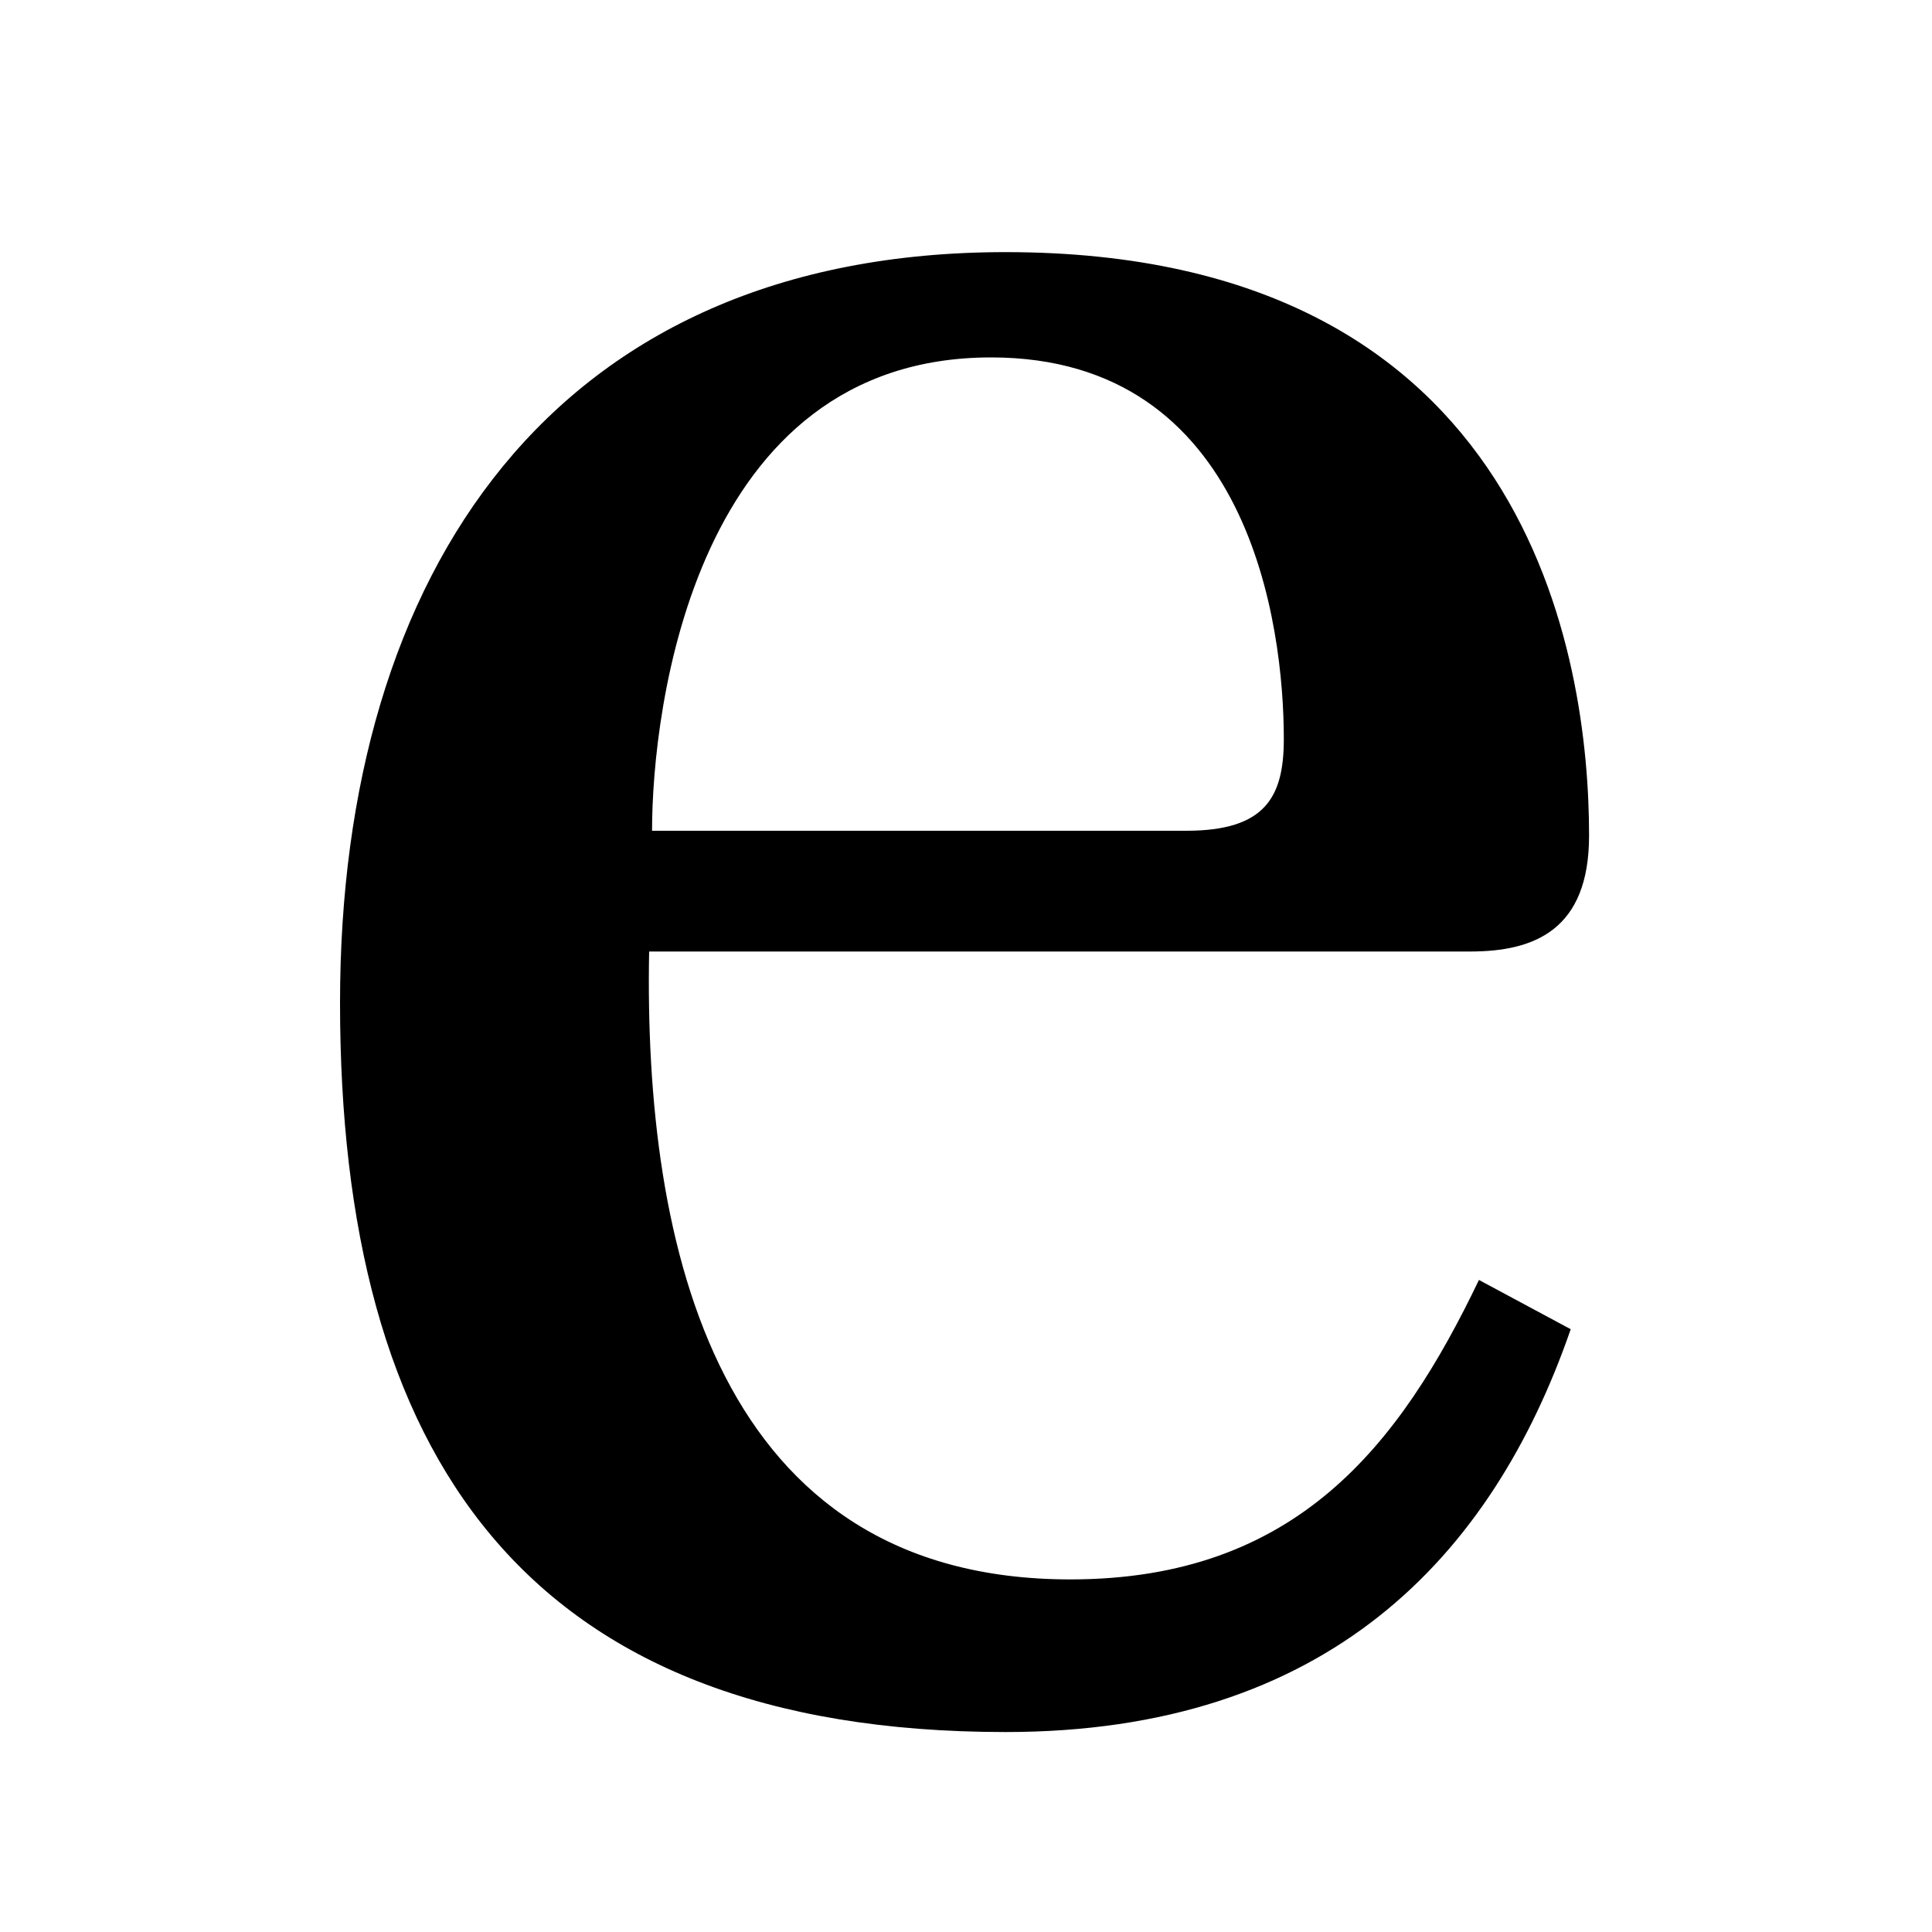
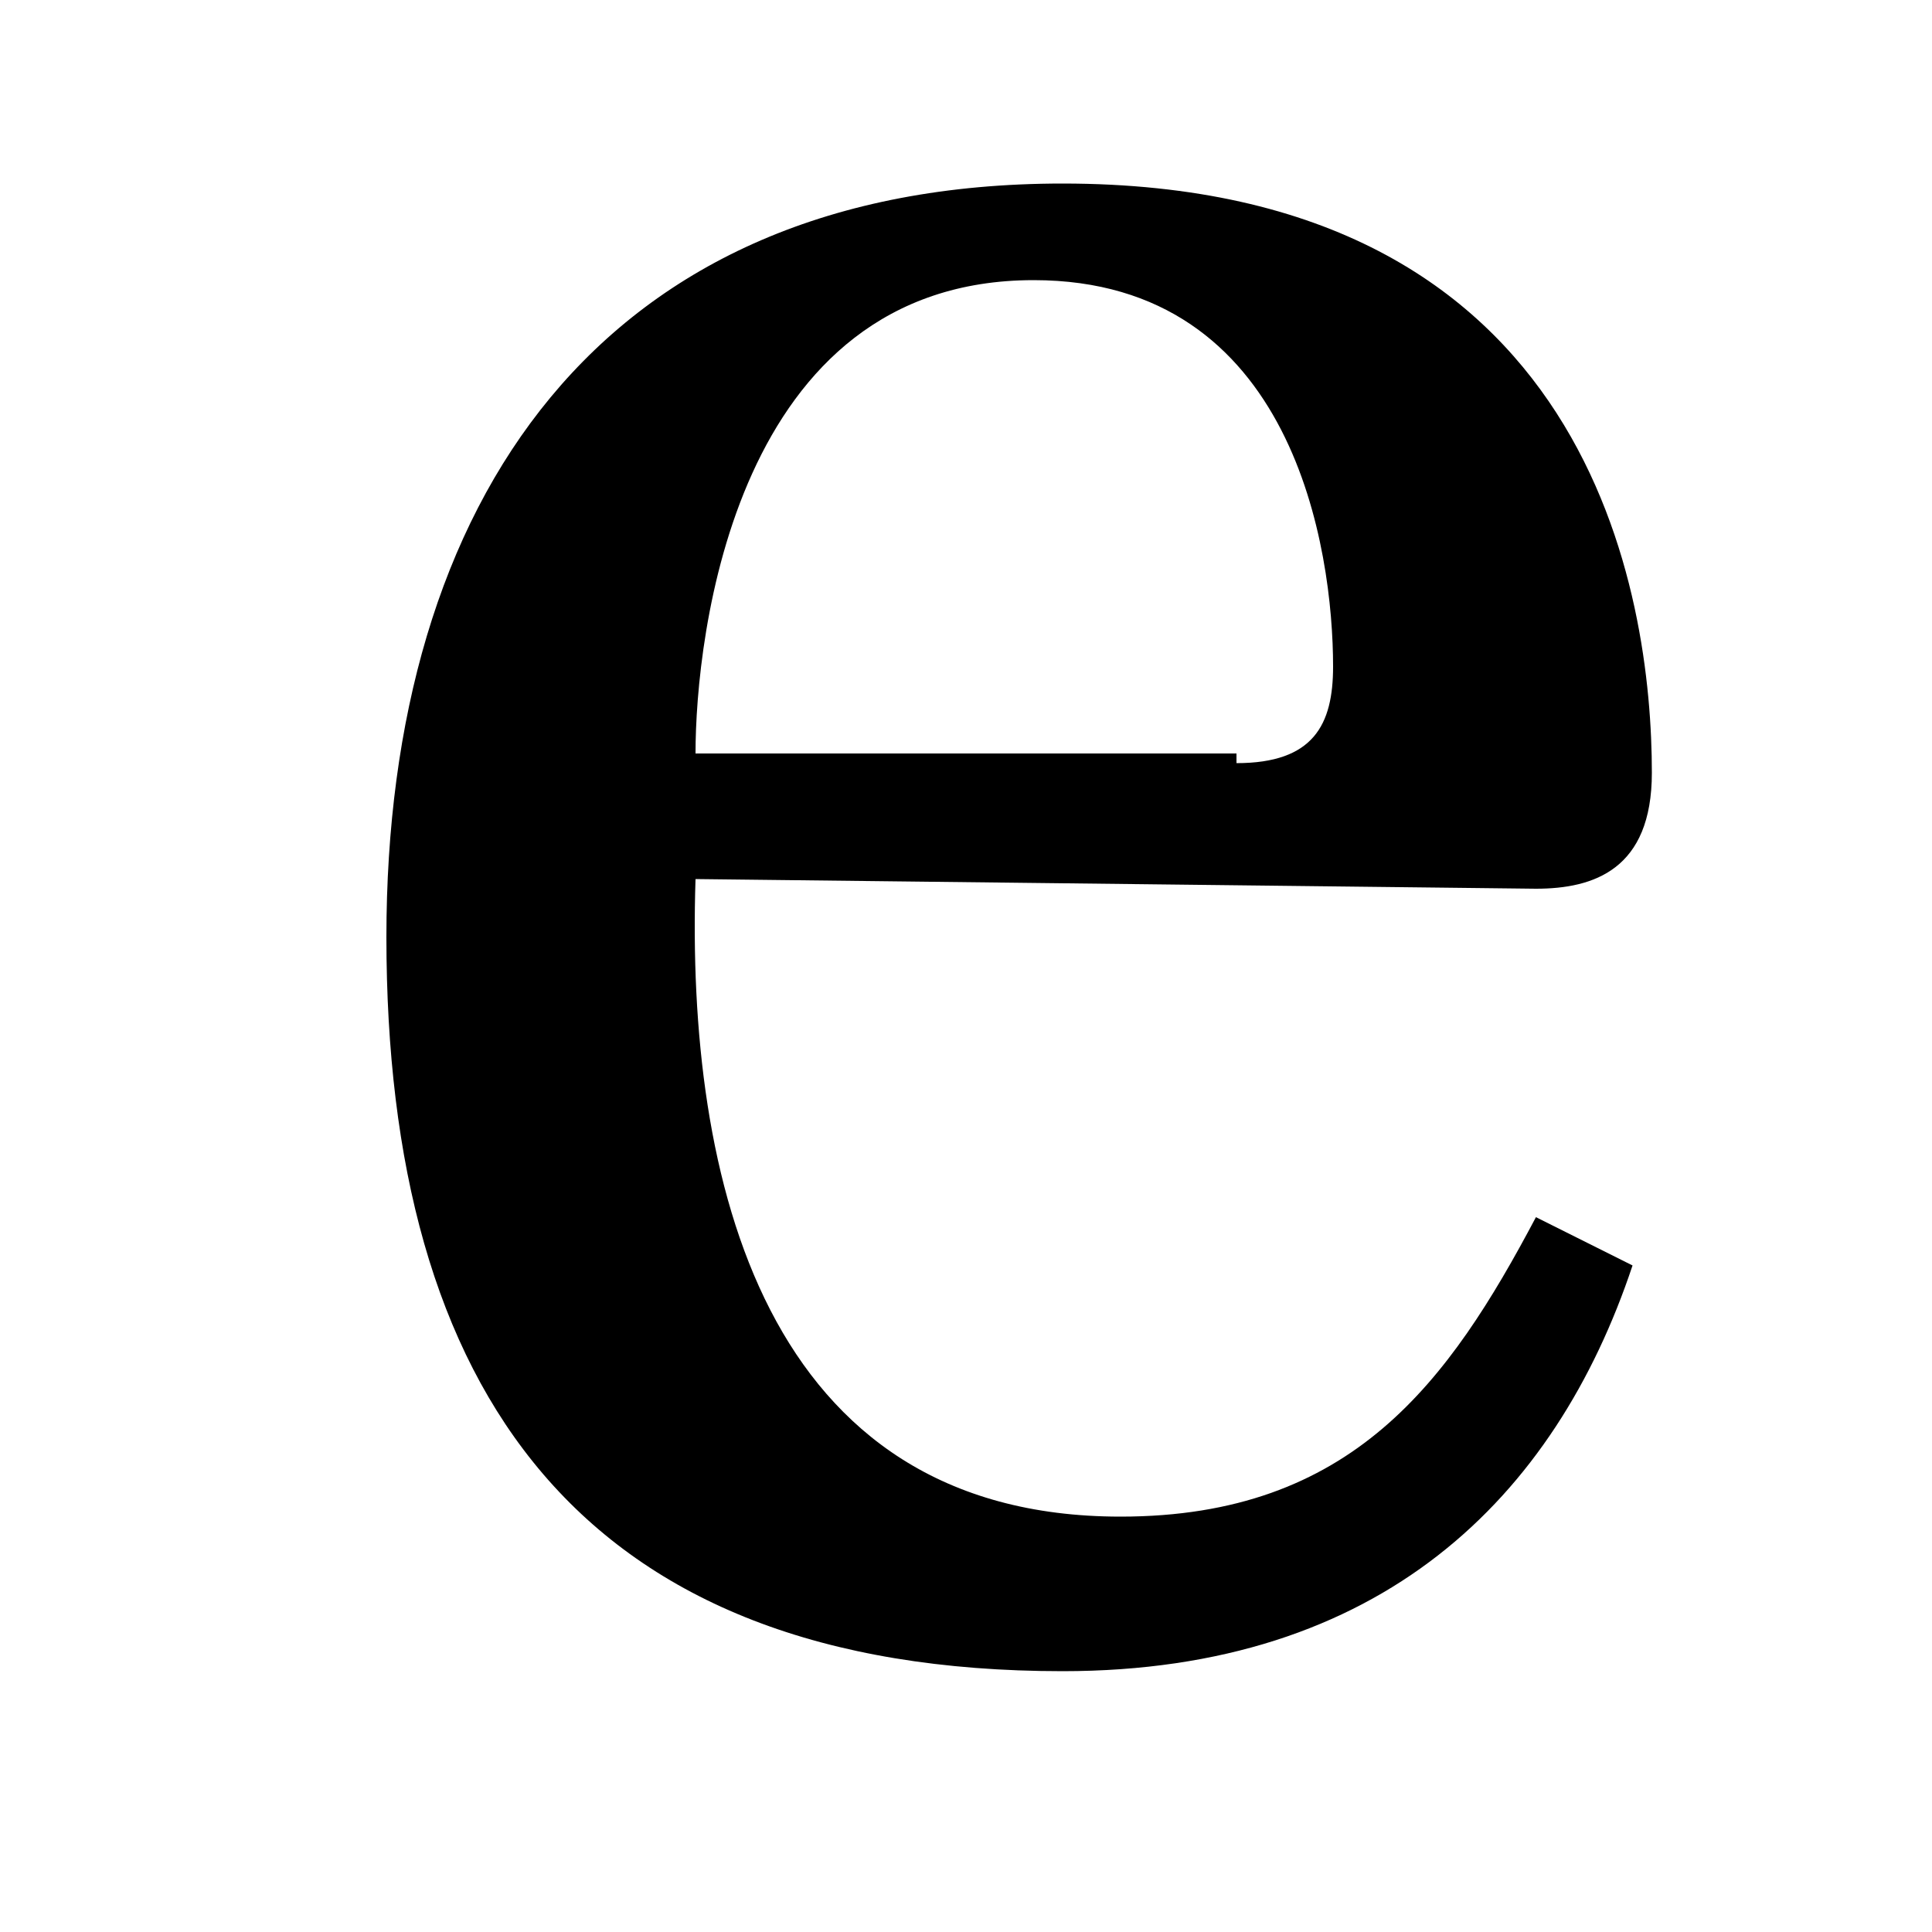
- <svg xmlns="http://www.w3.org/2000/svg" version="1.1" id="Ebene_1" x="0px" y="0px" viewBox="0 0 200 200" enable-background="new 0 0 200 200" xml:space="preserve">
+ <svg xmlns="http://www.w3.org/2000/svg" version="1.1" id="Ebene_1" x="0px" y="0px" viewBox="0 0 20 20" enable-background="new 0 0 20 20" xml:space="preserve">
  <g>
-     <path d="M67.2,98.4c-0.6,30.7,7,65.1,43.6,65.1c23.4,0,34.1-13.9,42.3-31l9.5,5.1c-8.2,23.7-25.3,41.7-58.5,41.7   c-49.9,0-68.9-28.8-68.9-75.5c0-44.6,22.1-77.7,68.9-77.7c54.4,0,60.4,42.3,60.4,60.4c0,9.8-5.7,12-12.3,12H67.2z M122.8,86   c8.2,0,10.1-3.5,10.1-9.5c0-11.7-3.5-39.5-30.3-39.5c-30.7,0-35.1,36.3-35.1,49H122.8z" />
+     <path d="M7.2,9.1c-0.1,3.1,0.7,6.6,4.4,6.6c2.4,0,3.4-1.4,4.3-3.1l1,0.5c-0.8,2.4-2.6,4.2-5.9,4.2c-5,0-7-2.9-7-7.6   c0-4.5,2.2-7.8,7-7.8c5.5,0,6.1,4.3,6.1,6.1c0,1-0.6,1.2-1.2,1.2L7.2,9.1L7.2,9.1z M12.8,7.9c0.8,0,1-0.4,1-1c0-1.2-0.4-4-3.1-4   c-3.1,0-3.5,3.7-3.5,4.9H12.8z" />
  </g>
</svg>
